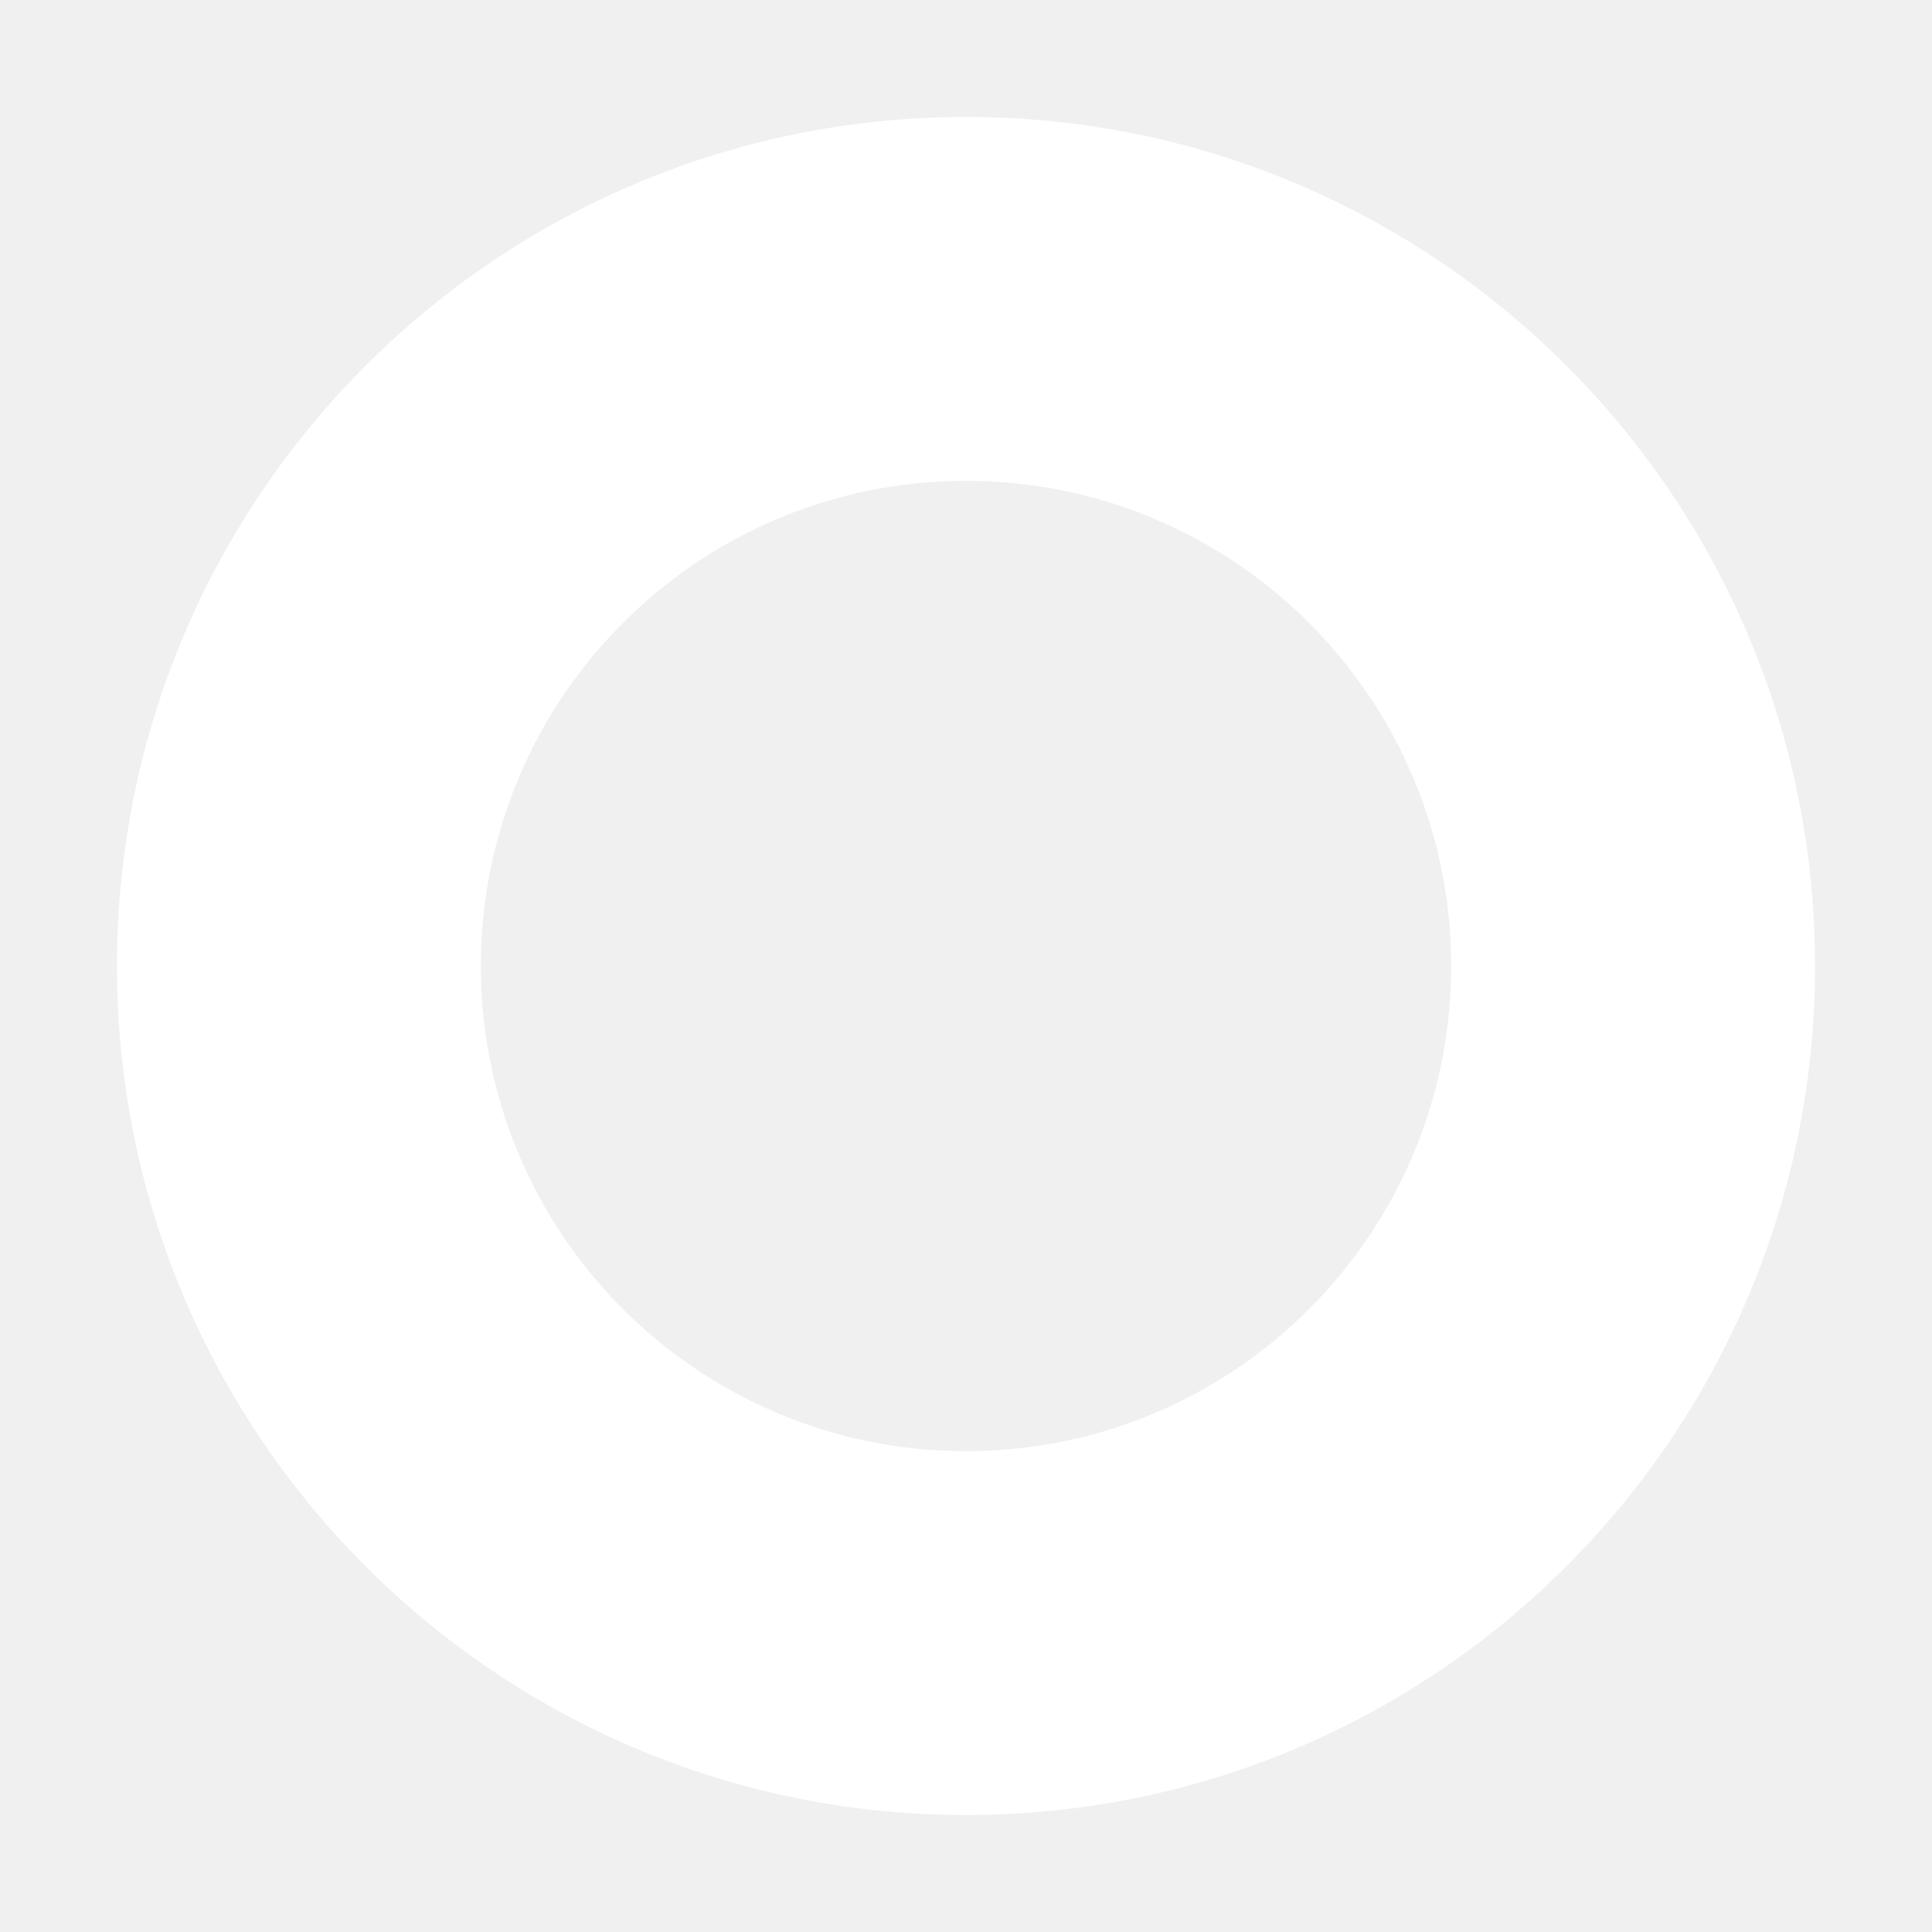
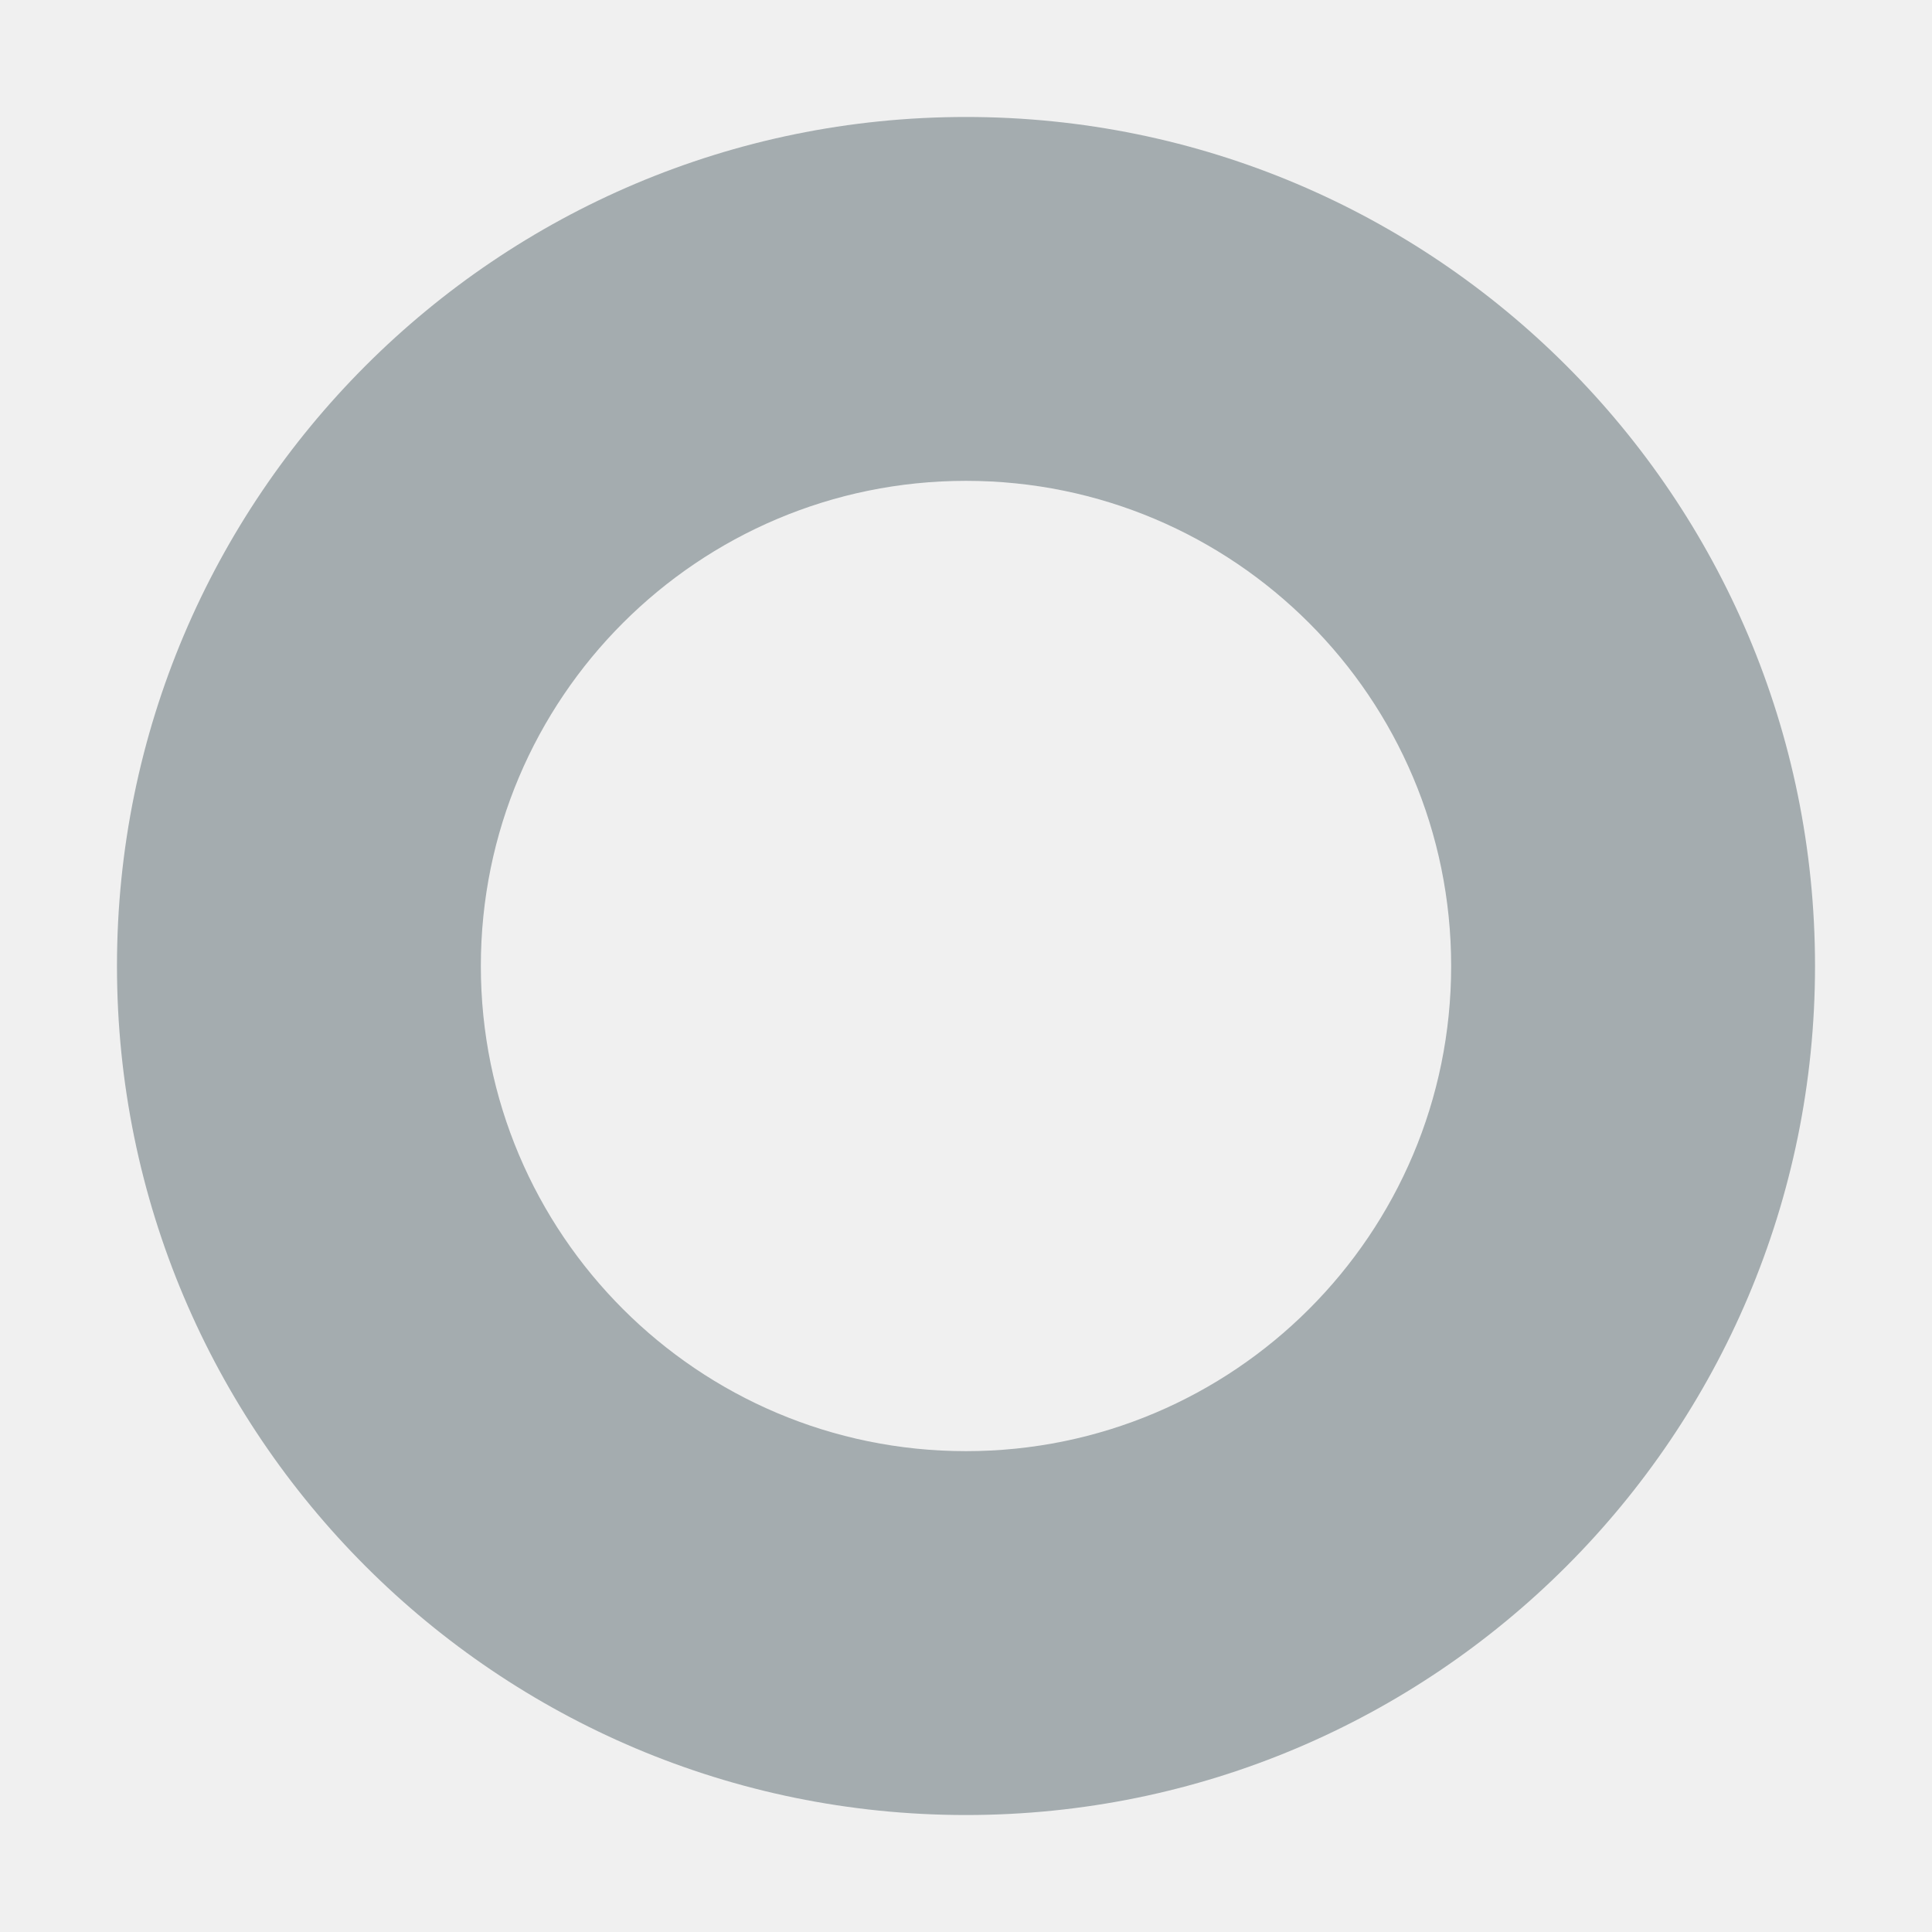
<svg xmlns="http://www.w3.org/2000/svg" width="512" height="512" viewBox="0 0 512 512" fill="none">
-   <path fill-rule="evenodd" clip-rule="evenodd" d="M481 256C481 380.264 380.264 481 256 481C131.736 481 31 380.264 31 256C31 131.736 131.736 31 256 31C380.264 31 481 131.736 481 256ZM384.571 256C384.571 327.008 327.008 384.571 256 384.571C184.992 384.571 127.429 327.008 127.429 256C127.429 184.992 184.992 127.429 256 127.429C327.008 127.429 384.571 184.992 384.571 256Z" fill="white" />
+   <path fill-rule="evenodd" clip-rule="evenodd" d="M481 256C481 380.264 380.264 481 256 481C131.736 481 31 380.264 31 256C31 131.736 131.736 31 256 31C380.264 31 481 131.736 481 256ZM384.571 256C384.571 327.008 327.008 384.571 256 384.571C184.992 384.571 127.429 327.008 127.429 256C127.429 184.992 184.992 127.429 256 127.429C327.008 127.429 384.571 184.992 384.571 256Z" fill="#a4acaf" />
</svg>
